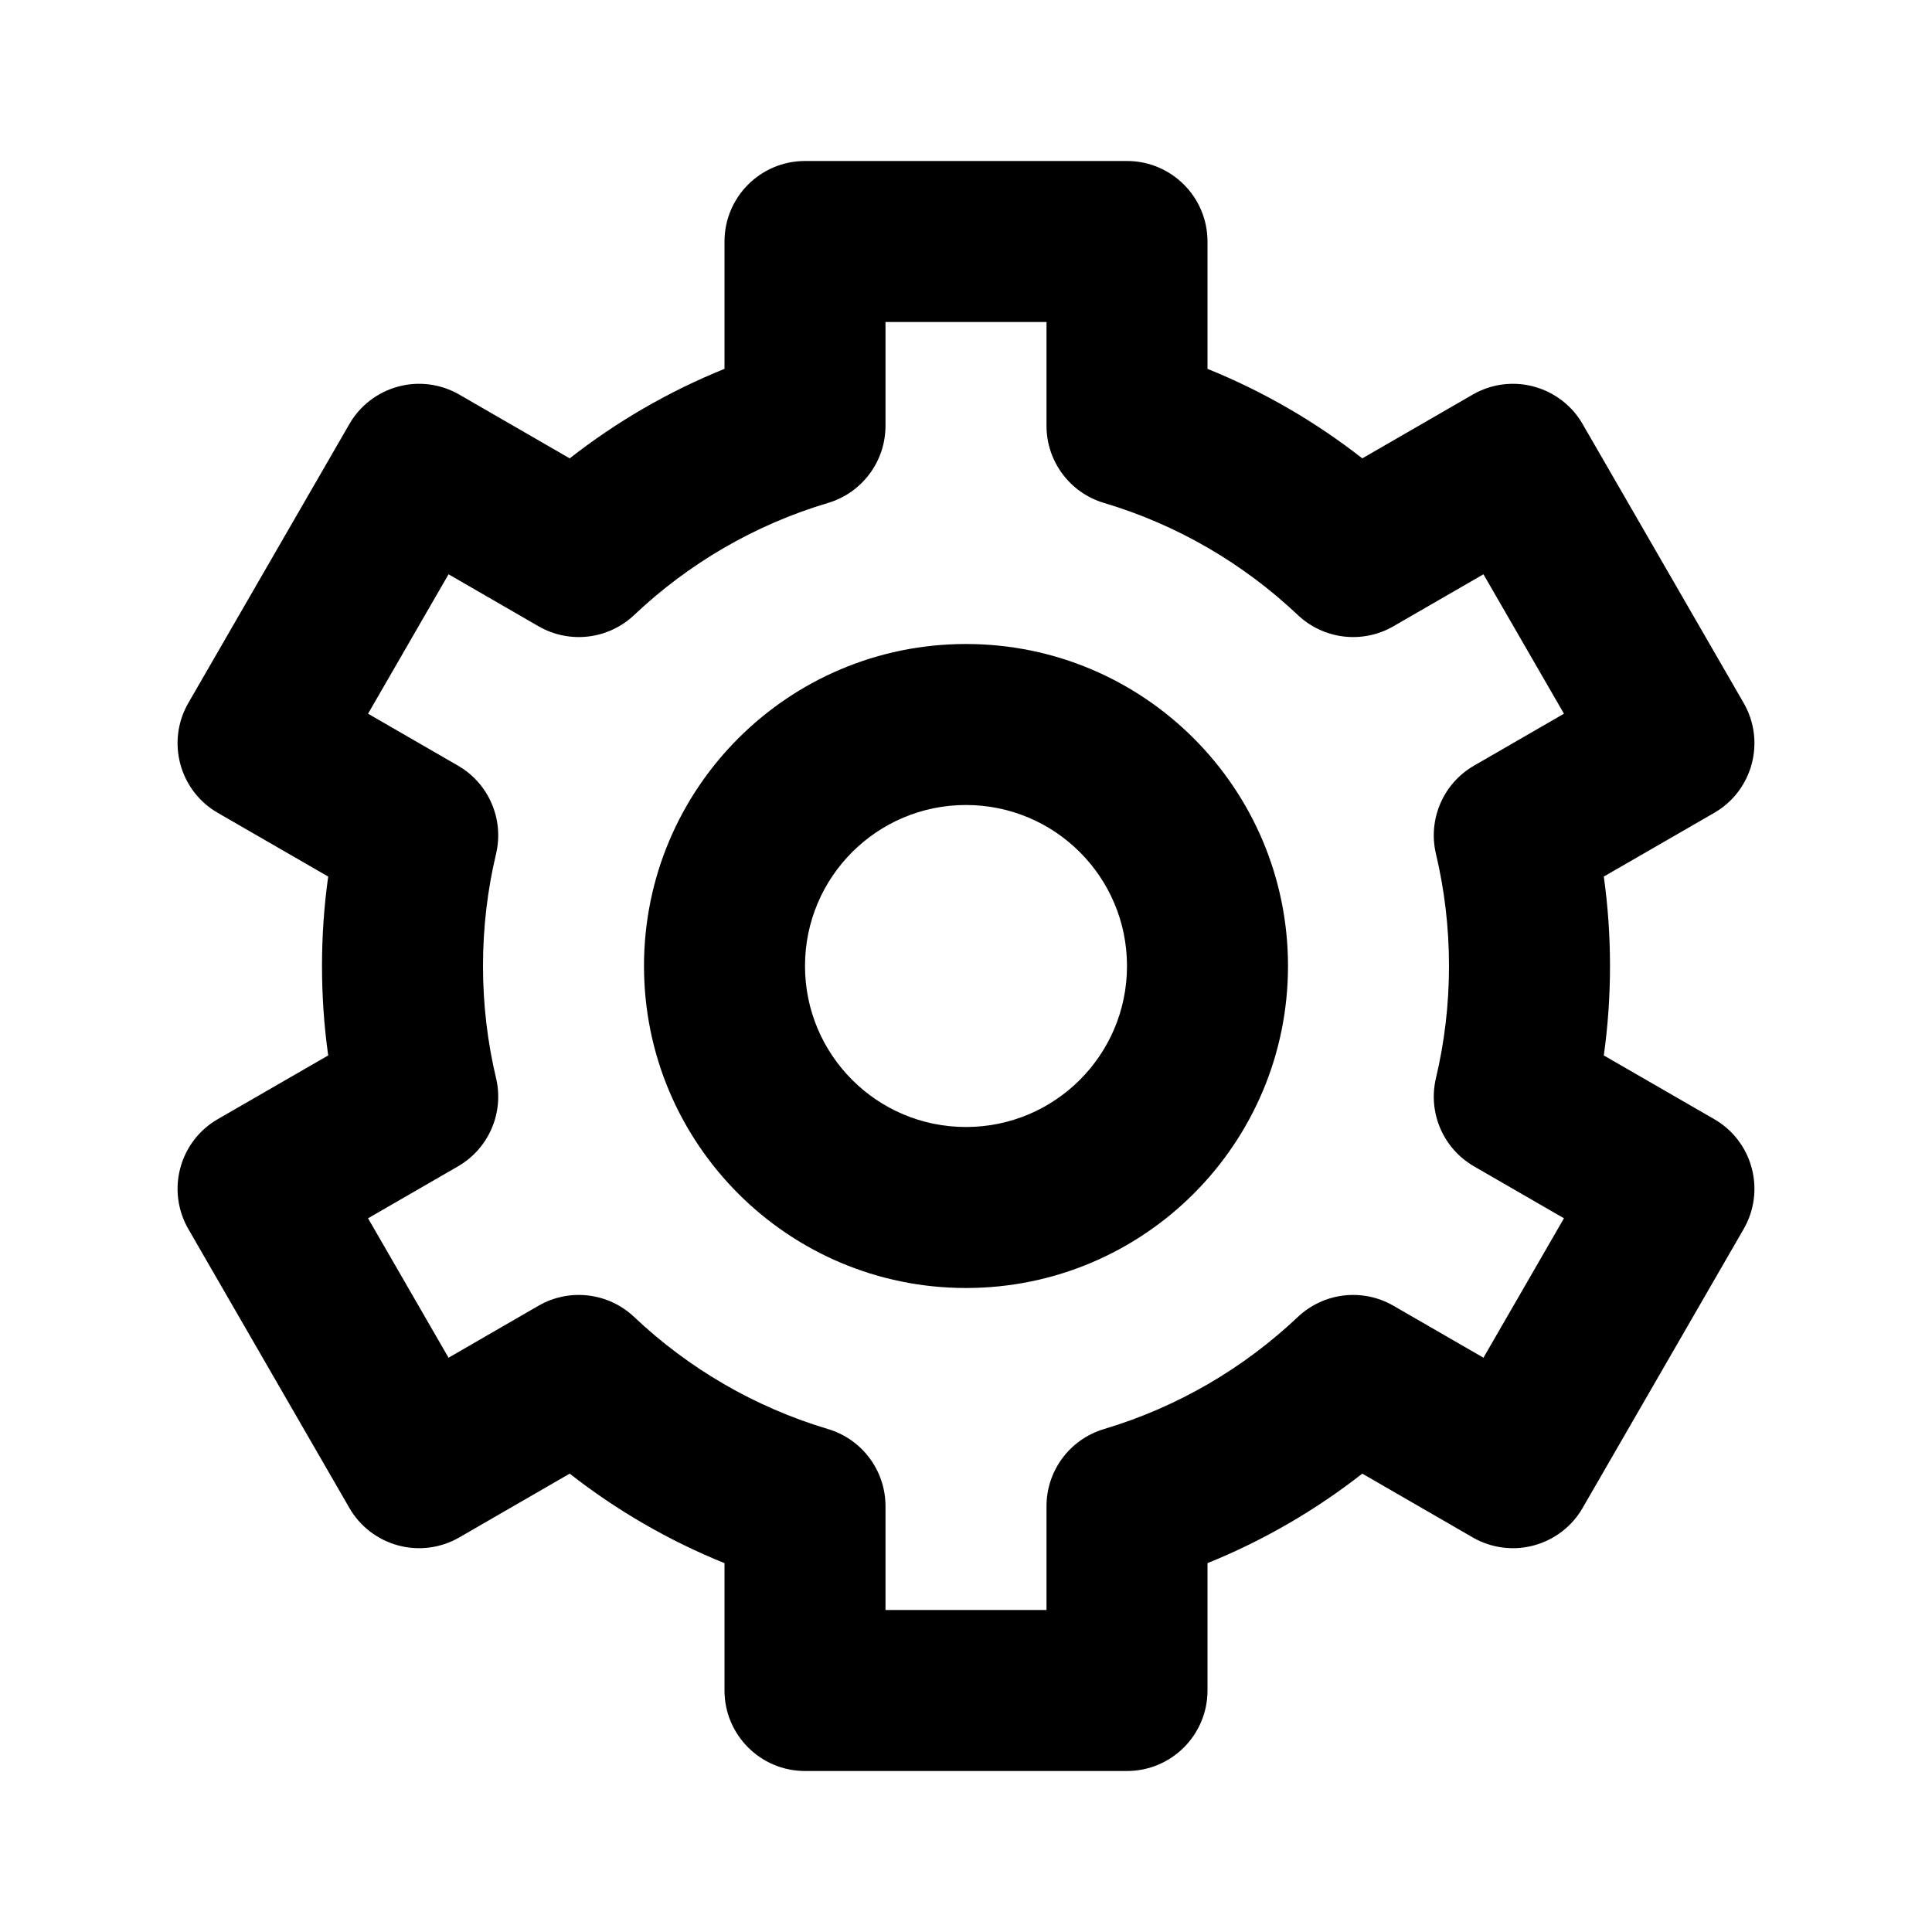
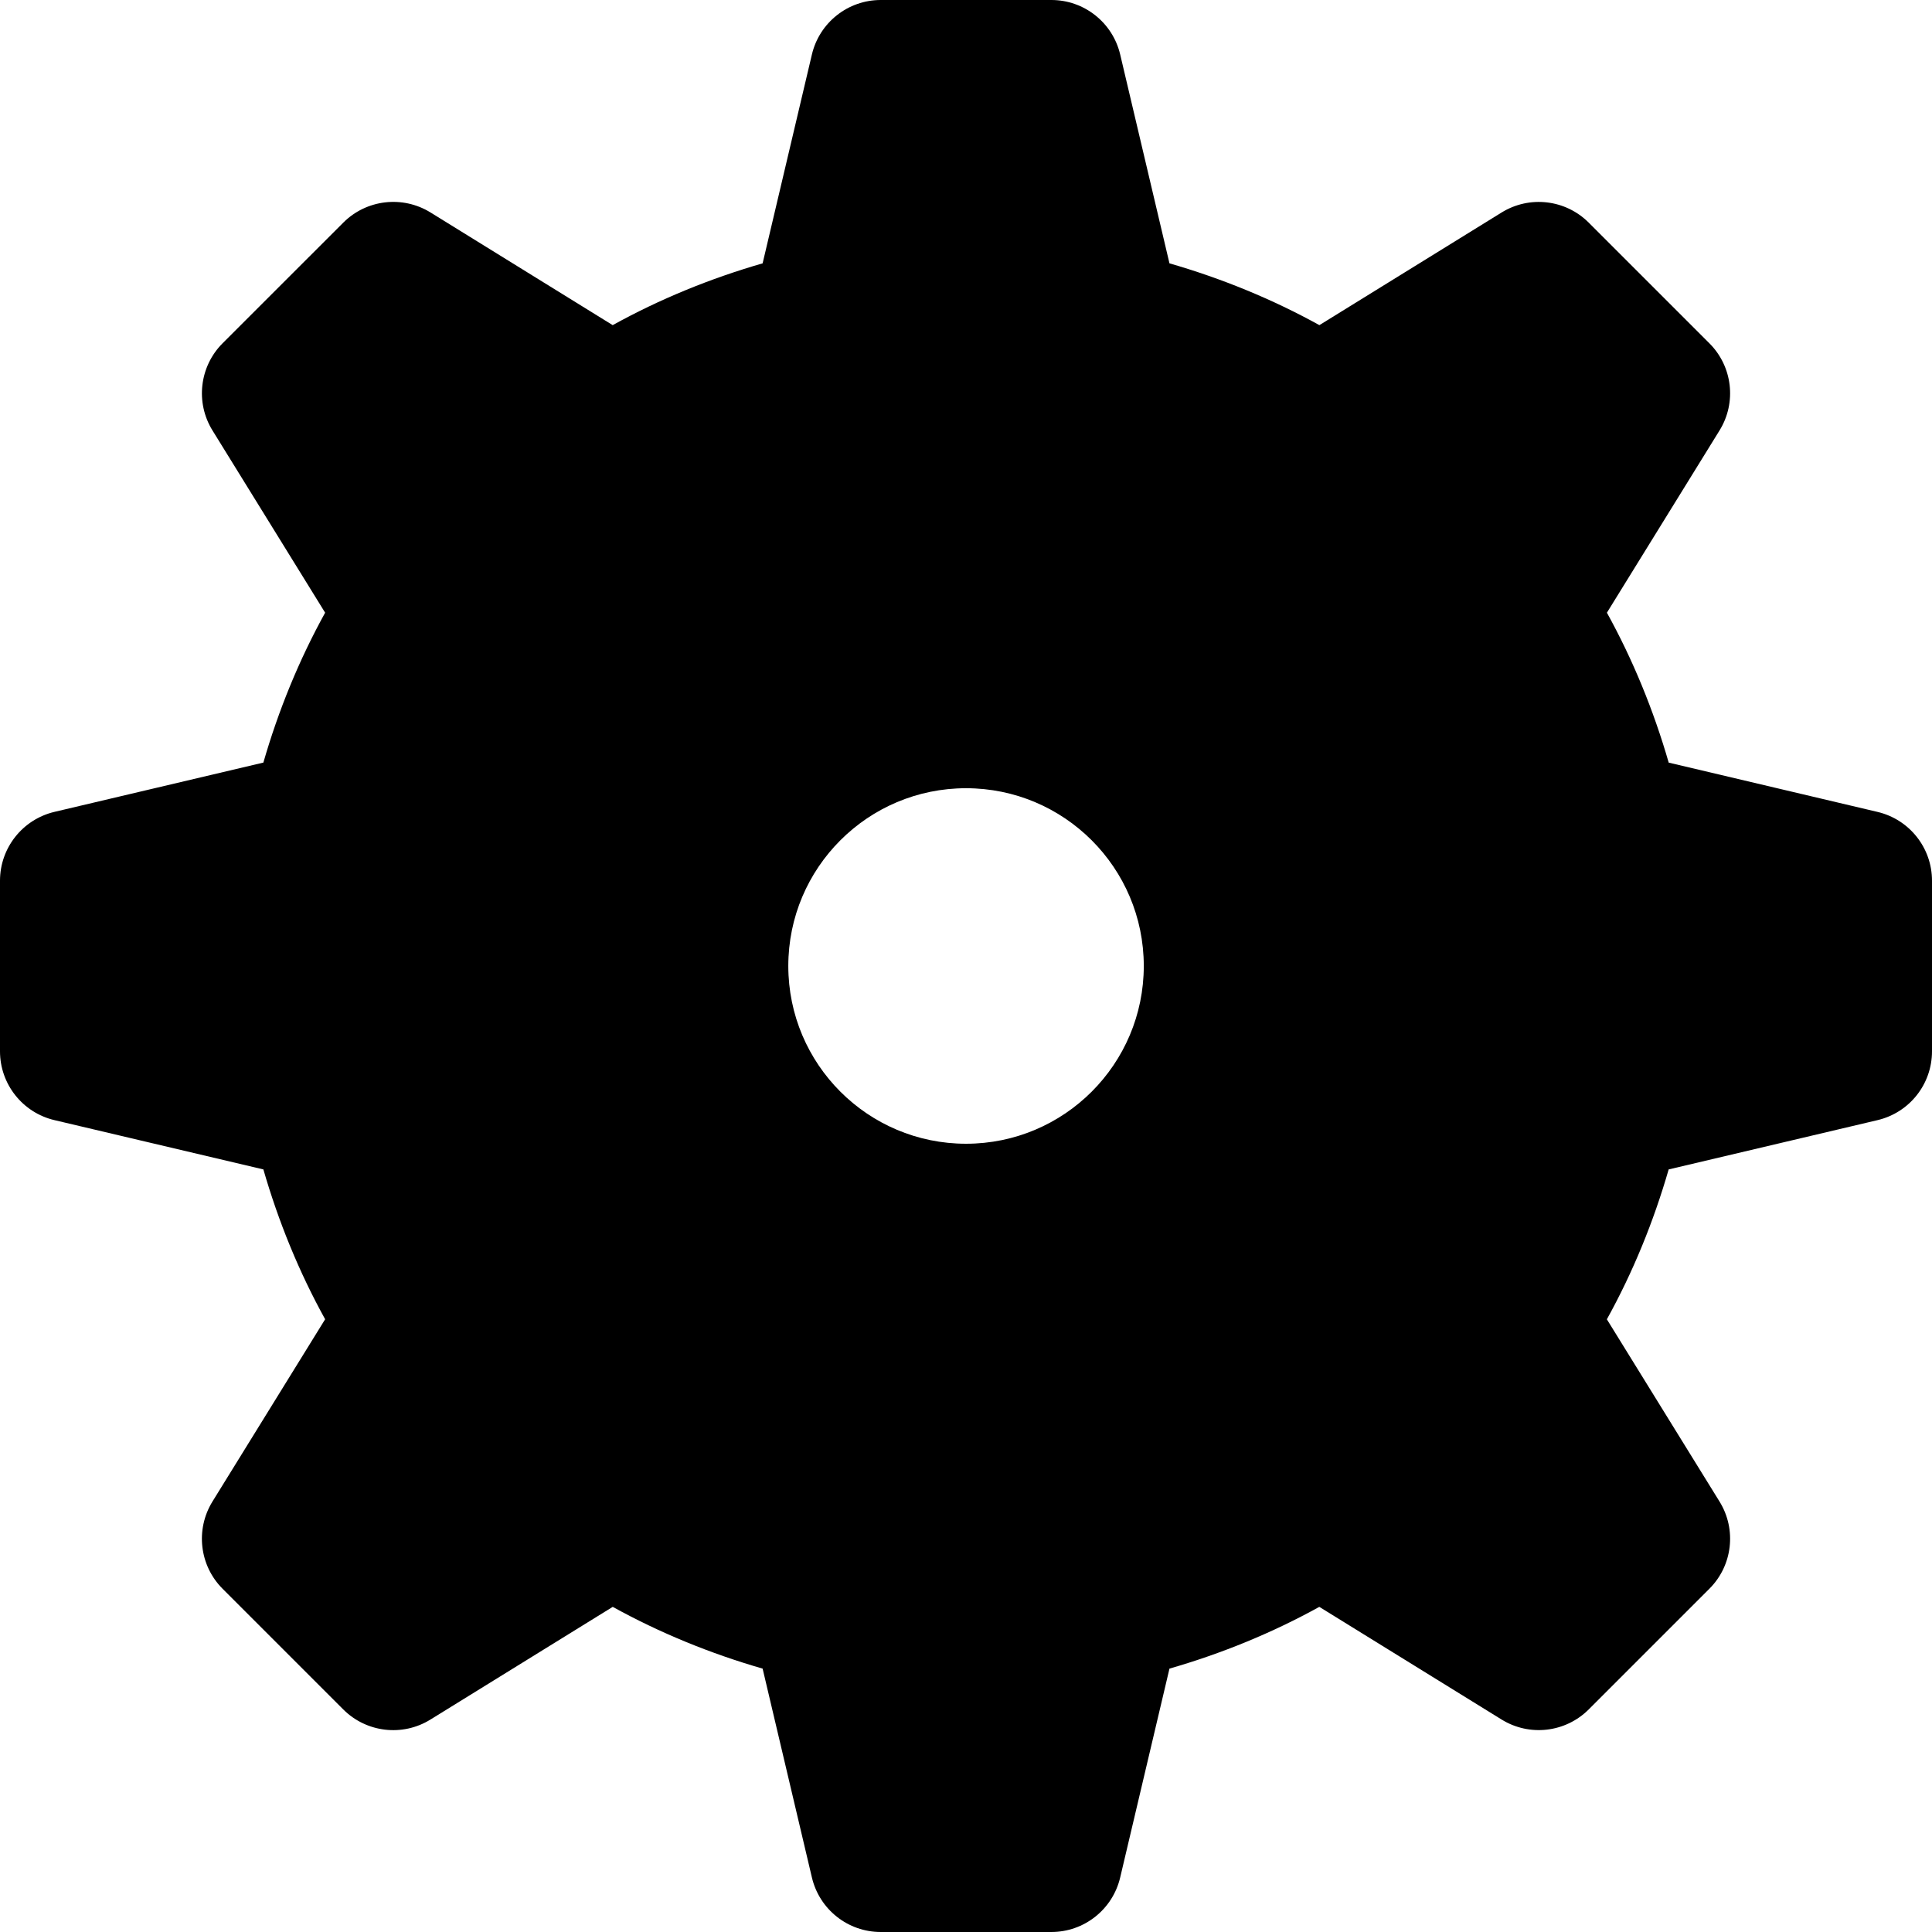
- <svg xmlns="http://www.w3.org/2000/svg" width="800px" height="800px" viewBox="0 0 24 24" fill="none">
-   <path fill-rule="evenodd" clip-rule="evenodd" d="M10 2C9.448 2 9 2.448 9 3V4.582C8.305 4.863 7.658 5.239 7.077 5.694L5.706 4.902C5.476 4.769 5.203 4.733 4.947 4.802C4.691 4.871 4.472 5.038 4.34 5.268L2.34 8.732C2.064 9.21 2.227 9.822 2.706 10.098L4.077 10.889C4.026 11.253 4 11.624 4 12C4 12.376 4.026 12.747 4.077 13.111L2.706 13.902C2.476 14.034 2.308 14.253 2.24 14.509C2.171 14.765 2.207 15.038 2.34 15.268L4.34 18.732C4.472 18.962 4.691 19.129 4.947 19.198C5.203 19.267 5.476 19.231 5.706 19.098L7.077 18.306C7.658 18.761 8.305 19.137 9 19.418V21C9 21.552 9.448 22 10 22H14C14.552 22 15 21.552 15 21V19.418C15.695 19.137 16.341 18.761 16.923 18.306L18.294 19.098C18.524 19.231 18.797 19.267 19.053 19.198C19.309 19.129 19.528 18.962 19.66 18.732L21.66 15.268C21.793 15.038 21.829 14.765 21.76 14.509C21.692 14.253 21.524 14.034 21.294 13.902L19.923 13.111C19.974 12.747 20 12.376 20 12C20 11.624 19.974 11.253 19.923 10.889L21.294 10.098C21.773 9.822 21.936 9.21 21.66 8.732L19.66 5.268C19.528 5.038 19.309 4.871 19.053 4.802C18.797 4.733 18.524 4.769 18.294 4.902L16.923 5.694C16.341 5.239 15.695 4.863 15 4.582V3C15 2.448 14.552 2 14 2H10ZM11 5.29V4H13V5.29C13 5.732 13.291 6.122 13.715 6.248C14.626 6.519 15.447 7.002 16.122 7.64C16.444 7.944 16.926 8.001 17.309 7.78L18.428 7.134L19.428 8.866L18.311 9.511C17.928 9.732 17.736 10.178 17.838 10.608C17.944 11.054 18 11.52 18 12C18 12.48 17.944 12.946 17.838 13.392C17.736 13.822 17.928 14.268 18.311 14.489L19.428 15.134L18.428 16.866L17.309 16.22C16.926 15.999 16.444 16.056 16.122 16.36C15.447 16.998 14.626 17.48 13.715 17.752C13.291 17.878 13 18.268 13 18.71V20H11V18.71C11 18.268 10.709 17.878 10.285 17.752C9.374 17.48 8.552 16.998 7.878 16.36C7.556 16.056 7.074 15.999 6.69 16.22L5.572 16.866L4.572 15.134L5.689 14.489C6.072 14.268 6.264 13.822 6.162 13.392C6.056 12.946 6 12.48 6 12C6 11.52 6.056 11.054 6.162 10.608C6.264 10.178 6.072 9.732 5.689 9.511L4.572 8.866L5.572 7.134L6.69 7.78C7.074 8.001 7.556 7.944 7.878 7.64C8.552 7.002 9.374 6.519 10.285 6.248C10.709 6.122 11 5.732 11 5.29ZM10 12C10 10.895 10.895 10 12 10C13.105 10 14 10.895 14 12C14 13.105 13.105 14 12 14C10.895 14 10 13.105 10 12ZM12 8C9.791 8 8 9.791 8 12C8 14.209 9.791 16 12 16C14.209 16 16 14.209 16 12C16 9.791 14.209 8 12 8Z" fill="#000000" />
+ <svg xmlns="http://www.w3.org/2000/svg" height="800px" width="800px" version="1.1" id="_x32_" viewBox="0 0 512 512" xml:space="preserve">
+   <style type="text/css">
+ 	.st0{fill:#000000;}
+ </style>
+   <g>
+     <path class="st0" d="M497.569,215.166l-55.345-13.064c-4.032-13.946-9.495-27.27-16.376-39.732l29.85-48.303   c4.57-7.397,3.452-16.946-2.688-23.086l-31.99-31.99c-6.129-6.129-15.678-7.248-23.076-2.678l-48.292,29.851   c-12.462-6.882-25.785-12.344-39.732-16.377l-13.064-55.368C294.856,5.978,287.306,0,278.63,0h-45.237   c-8.678,0-16.227,5.978-18.227,14.419l-13.064,55.368c-13.946,4.032-27.27,9.484-39.732,16.377l-48.303-29.872   c-7.387-4.549-16.946-3.441-23.086,2.699L58.99,90.97c-6.13,6.14-7.248,15.709-2.689,23.087l29.862,48.313   c-6.882,12.462-12.344,25.786-16.367,39.721l-55.378,13.065C5.978,217.165,0,224.704,0,233.392v45.226   c0,8.678,5.978,16.237,14.419,18.226l55.378,13.065c4.032,13.946,9.485,27.259,16.367,39.71l-29.872,48.324   c-4.549,7.398-3.441,16.957,2.699,23.098l31.979,31.979c6.14,6.14,15.709,7.257,23.087,2.688l48.323-29.872   c12.463,6.882,25.786,12.344,39.722,16.366l13.064,55.366c2,8.463,9.549,14.431,18.227,14.431h45.237   c8.677,0,16.226-5.968,18.226-14.431l13.064-55.366c13.937-4.021,27.259-9.484,39.712-16.366l48.312,29.861   c7.398,4.57,16.947,3.452,23.087-2.688l31.989-31.99c6.13-6.129,7.248-15.688,2.678-23.087l-29.861-48.302   c6.893-12.452,12.345-25.774,16.377-39.721l55.366-13.065c8.463-2.001,14.42-9.539,14.42-18.226v-45.238   C512,224.714,506.032,217.165,497.569,215.166z M256.006,303.103c-26.002,0-47.098-21.097-47.098-47.108   s21.097-47.108,47.098-47.108c26.011,0,47.108,21.097,47.108,47.108S282.017,303.103,256.006,303.103z" />
+   </g>
</svg>
